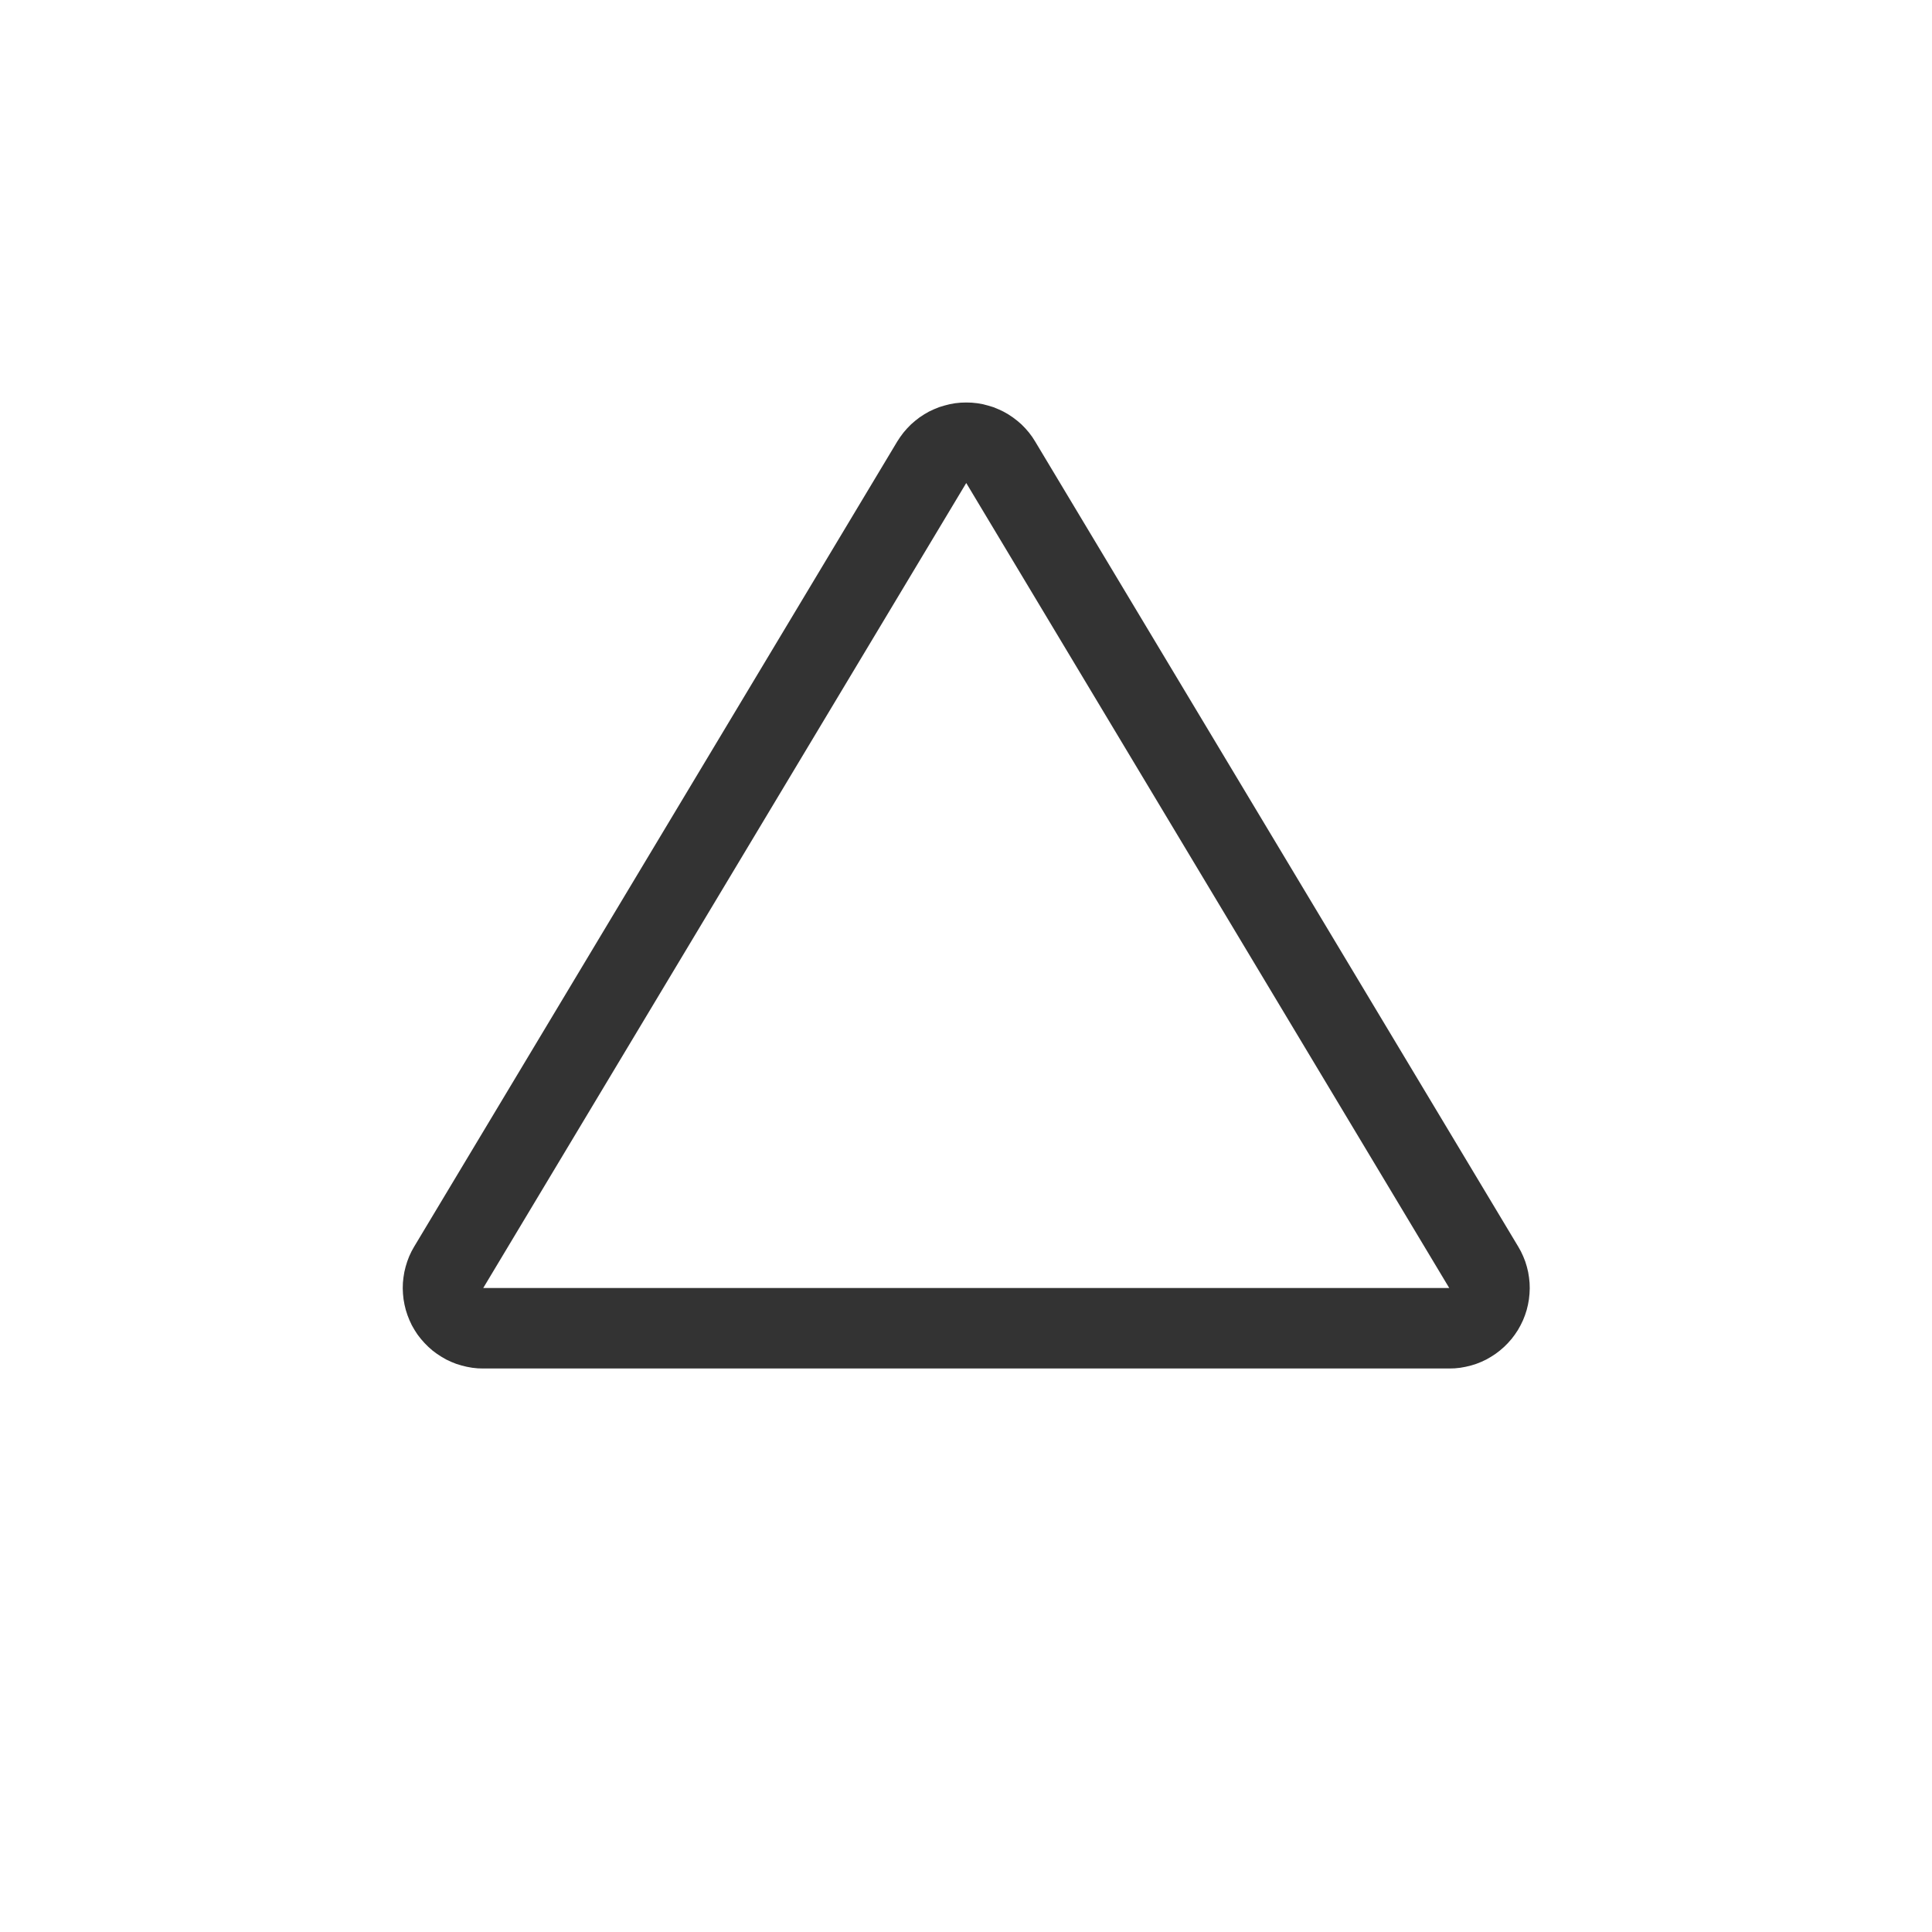
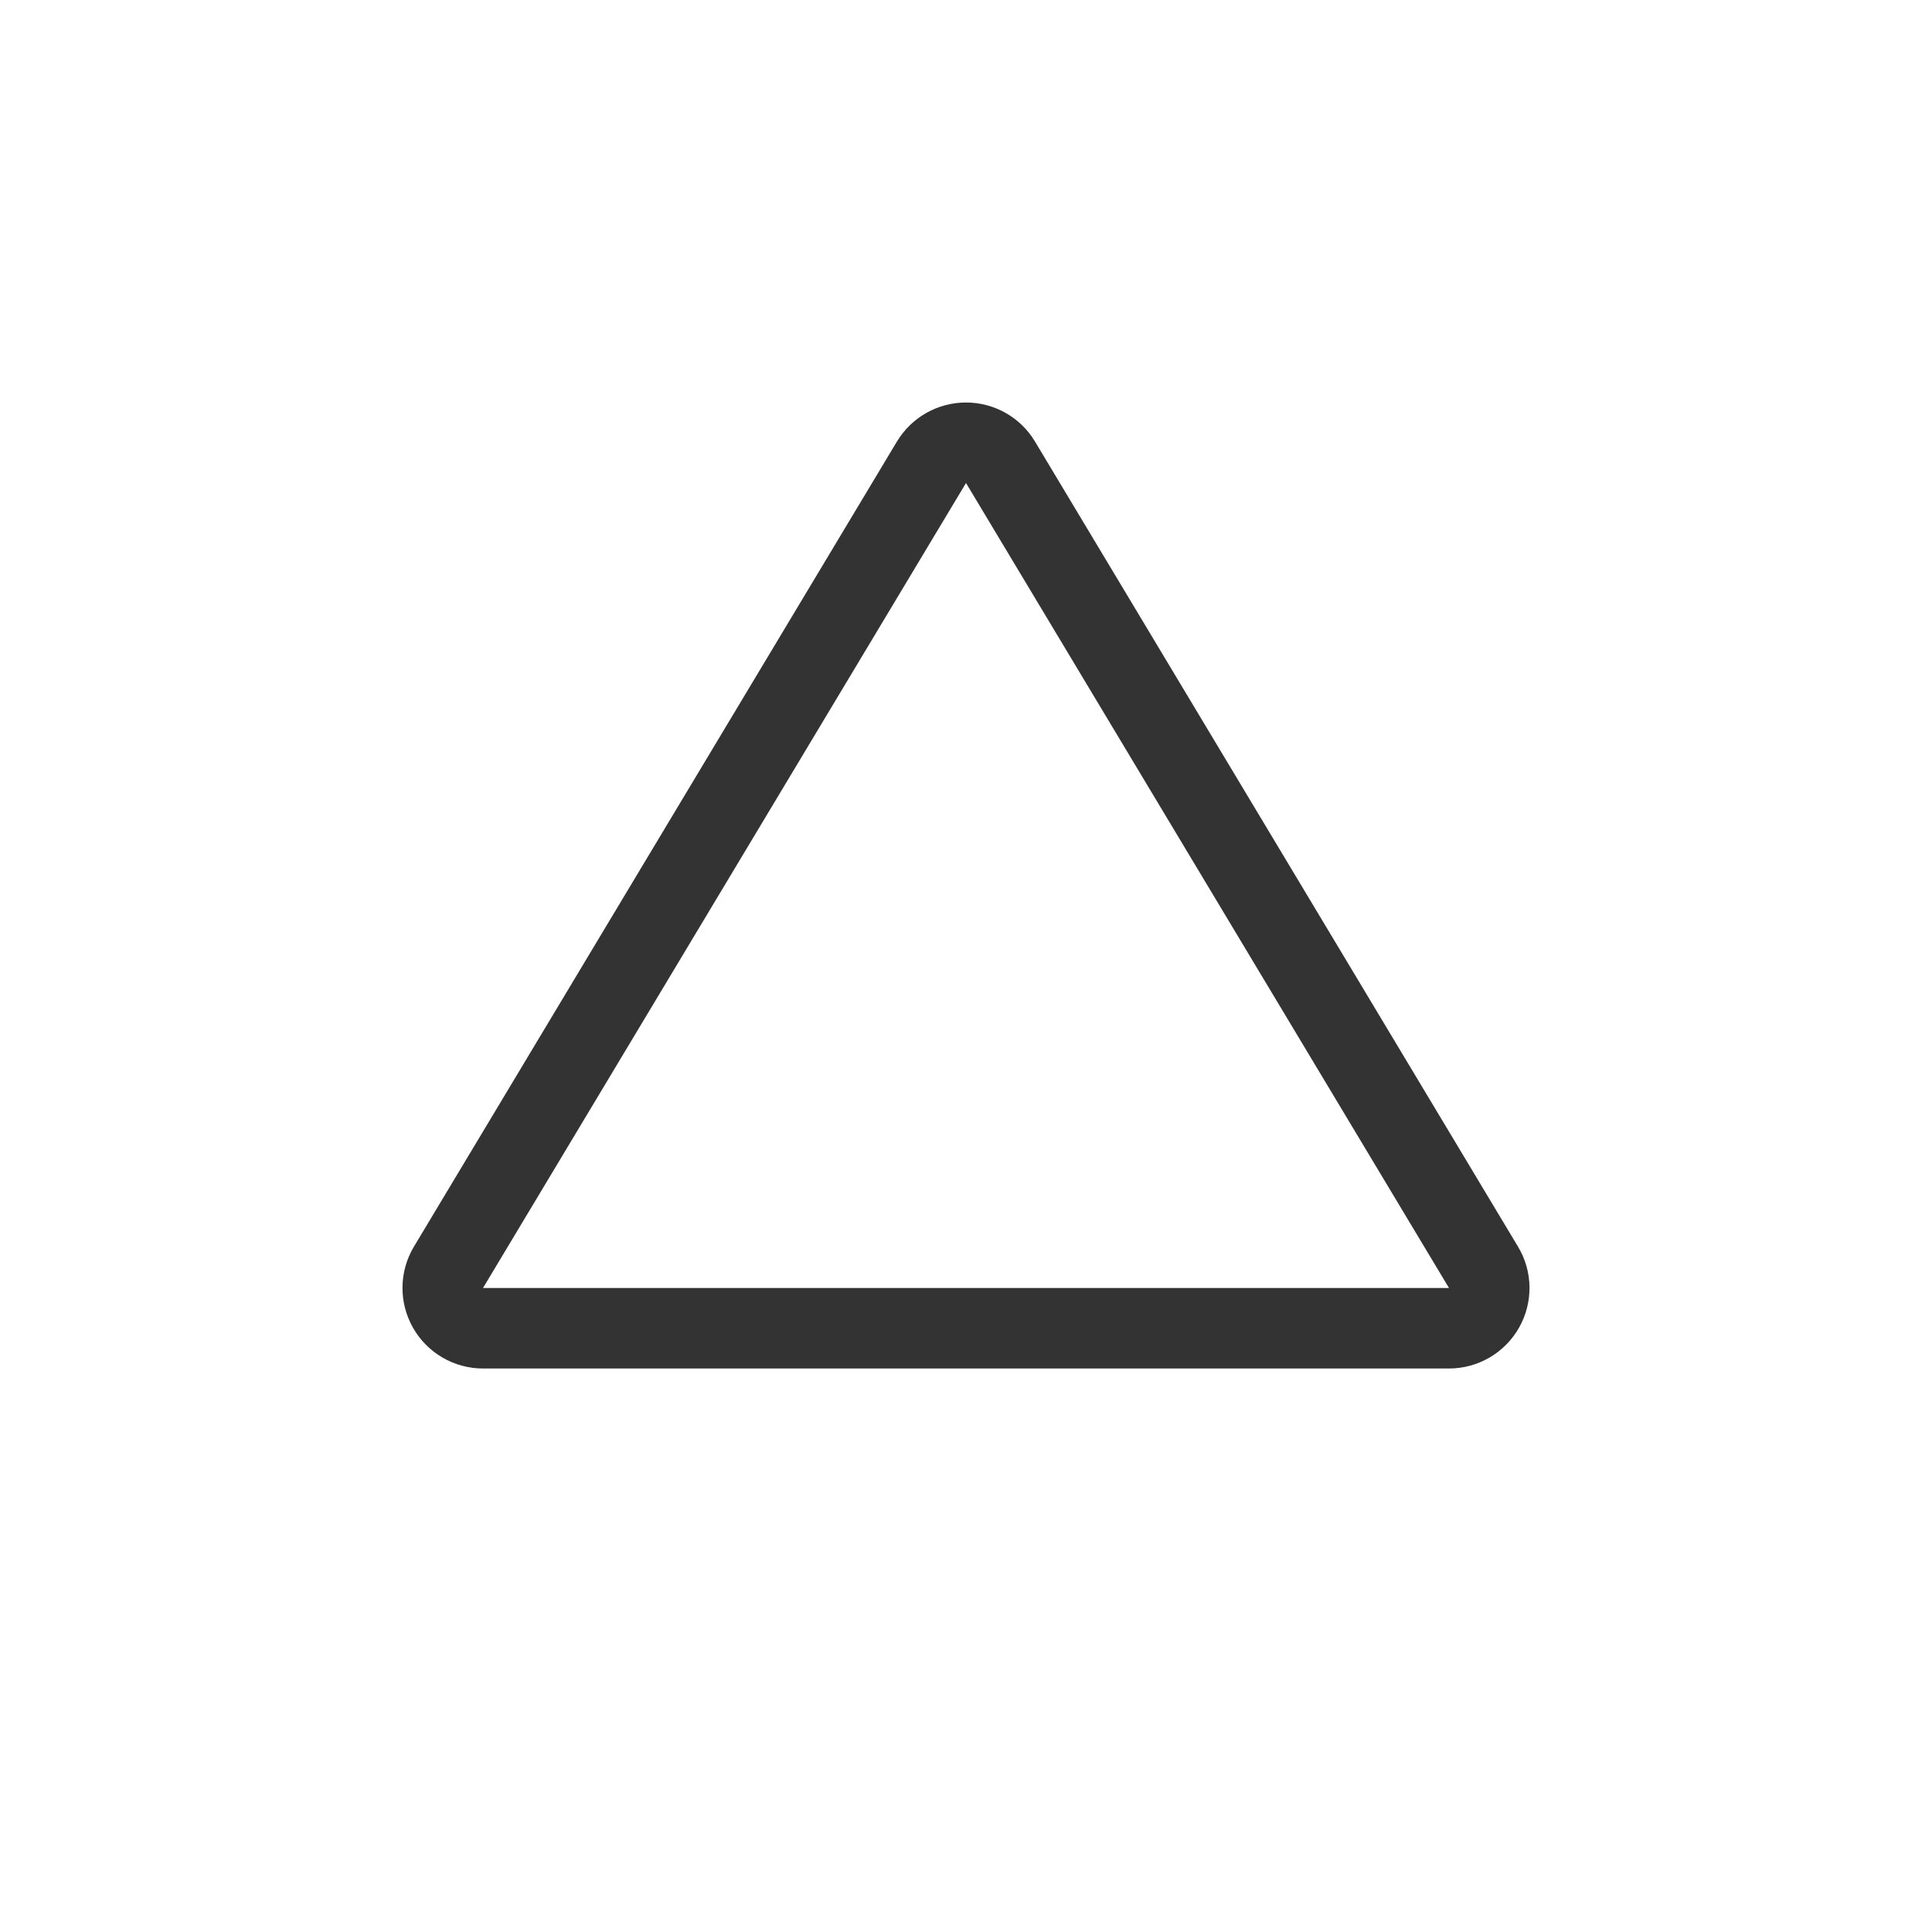
<svg xmlns="http://www.w3.org/2000/svg" width="100%" height="100%" viewBox="0 0 24 24" version="1.1" xml:space="preserve" style="fill-rule:evenodd;clip-rule:evenodd;stroke-linejoin:round;stroke-miterlimit:1.414;">
-   <rect id="basic.thin.smallTriangle" x="0.003" y="0" width="24" height="24" style="fill:none;" />
-   <path d="M12.072,5.002l0.068,0.007l0.068,0.012l0.066,0.017l0.066,0.02l0.063,0.026l0.062,0.029l0.06,0.034l0.057,0.038l0.055,0.042l0.052,0.045l0.048,0.049l0.045,0.052l0.041,0.055l0.037,0.058l6,10l0.033,0.059l0.029,0.062l0.025,0.063l0.02,0.065l0.016,0.066l0.011,0.068l0.007,0.067l0.002,0.068l-0.003,0.068l-0.007,0.068l-0.012,0.067l-0.016,0.066l-0.021,0.065l-0.025,0.063l-0.03,0.062l-0.033,0.059l-0.038,0.057l-0.041,0.054l-0.045,0.051l-0.048,0.048l-0.052,0.045l-0.054,0.041l-0.057,0.037l-0.059,0.034l-0.062,0.029l-0.063,0.025l-0.065,0.02l-0.066,0.016l-0.067,0.012l-0.068,0.007l-0.068,0.002l-12,0l-0.068,-0.002l-0.068,-0.007l-0.067,-0.012l-0.066,-0.016l-0.065,-0.02l-0.063,-0.025l-0.062,-0.029l-0.059,-0.034l-0.057,-0.037l-0.055,-0.041l-0.051,-0.045l-0.048,-0.048l-0.045,-0.051l-0.042,-0.054l-0.037,-0.057l-0.034,-0.059l-0.029,-0.062l-0.025,-0.063l-0.021,-0.065l-0.016,-0.066l-0.012,-0.067l-0.007,-0.068l-0.003,-0.068l0.002,-0.068l0.007,-0.067l0.011,-0.068l0.016,-0.066l0.02,-0.065l0.024,-0.063l0.029,-0.062l0.033,-0.059l6,-10l0.038,-0.058l0.041,-0.055l0.045,-0.052l0.048,-0.049l0.052,-0.045l0.054,-0.042l0.058,-0.038l0.059,-0.034l0.062,-0.029l0.064,-0.026l0.066,-0.02l0.066,-0.017l0.068,-0.012l0.068,-0.007l0.069,-0.002l0.069,0.002Zm-6.069,10.998l12,0l-6,-10l-6,10Z" style="fill:#333;" />
+   <rect id="basic.thin.smallTriangle" x="0" y="0" width="24" height="24" style="fill:none;" />
+   <path d="M18.857,15.486c0.186,0.308 0.191,0.693 0.013,1.007c-0.177,0.313 -0.51,0.507 -0.87,0.507c-2.989,0 -9.011,0 -12,0c-0.36,0 -0.693,-0.194 -0.87,-0.507c-0.178,-0.314 -0.173,-0.699 0.012,-1.007c1.512,-2.52 4.523,-7.539 6,-10.001c0.181,-0.301 0.507,-0.485 0.858,-0.485c0.351,0 0.677,0.184 0.857,0.485c1.478,2.462 4.489,7.481 6,10.001Zm-12.857,0.514l12,0l-6,-10l-6,10Z" style="fill:#333;fill-rule:nonzero;" />
</svg>
